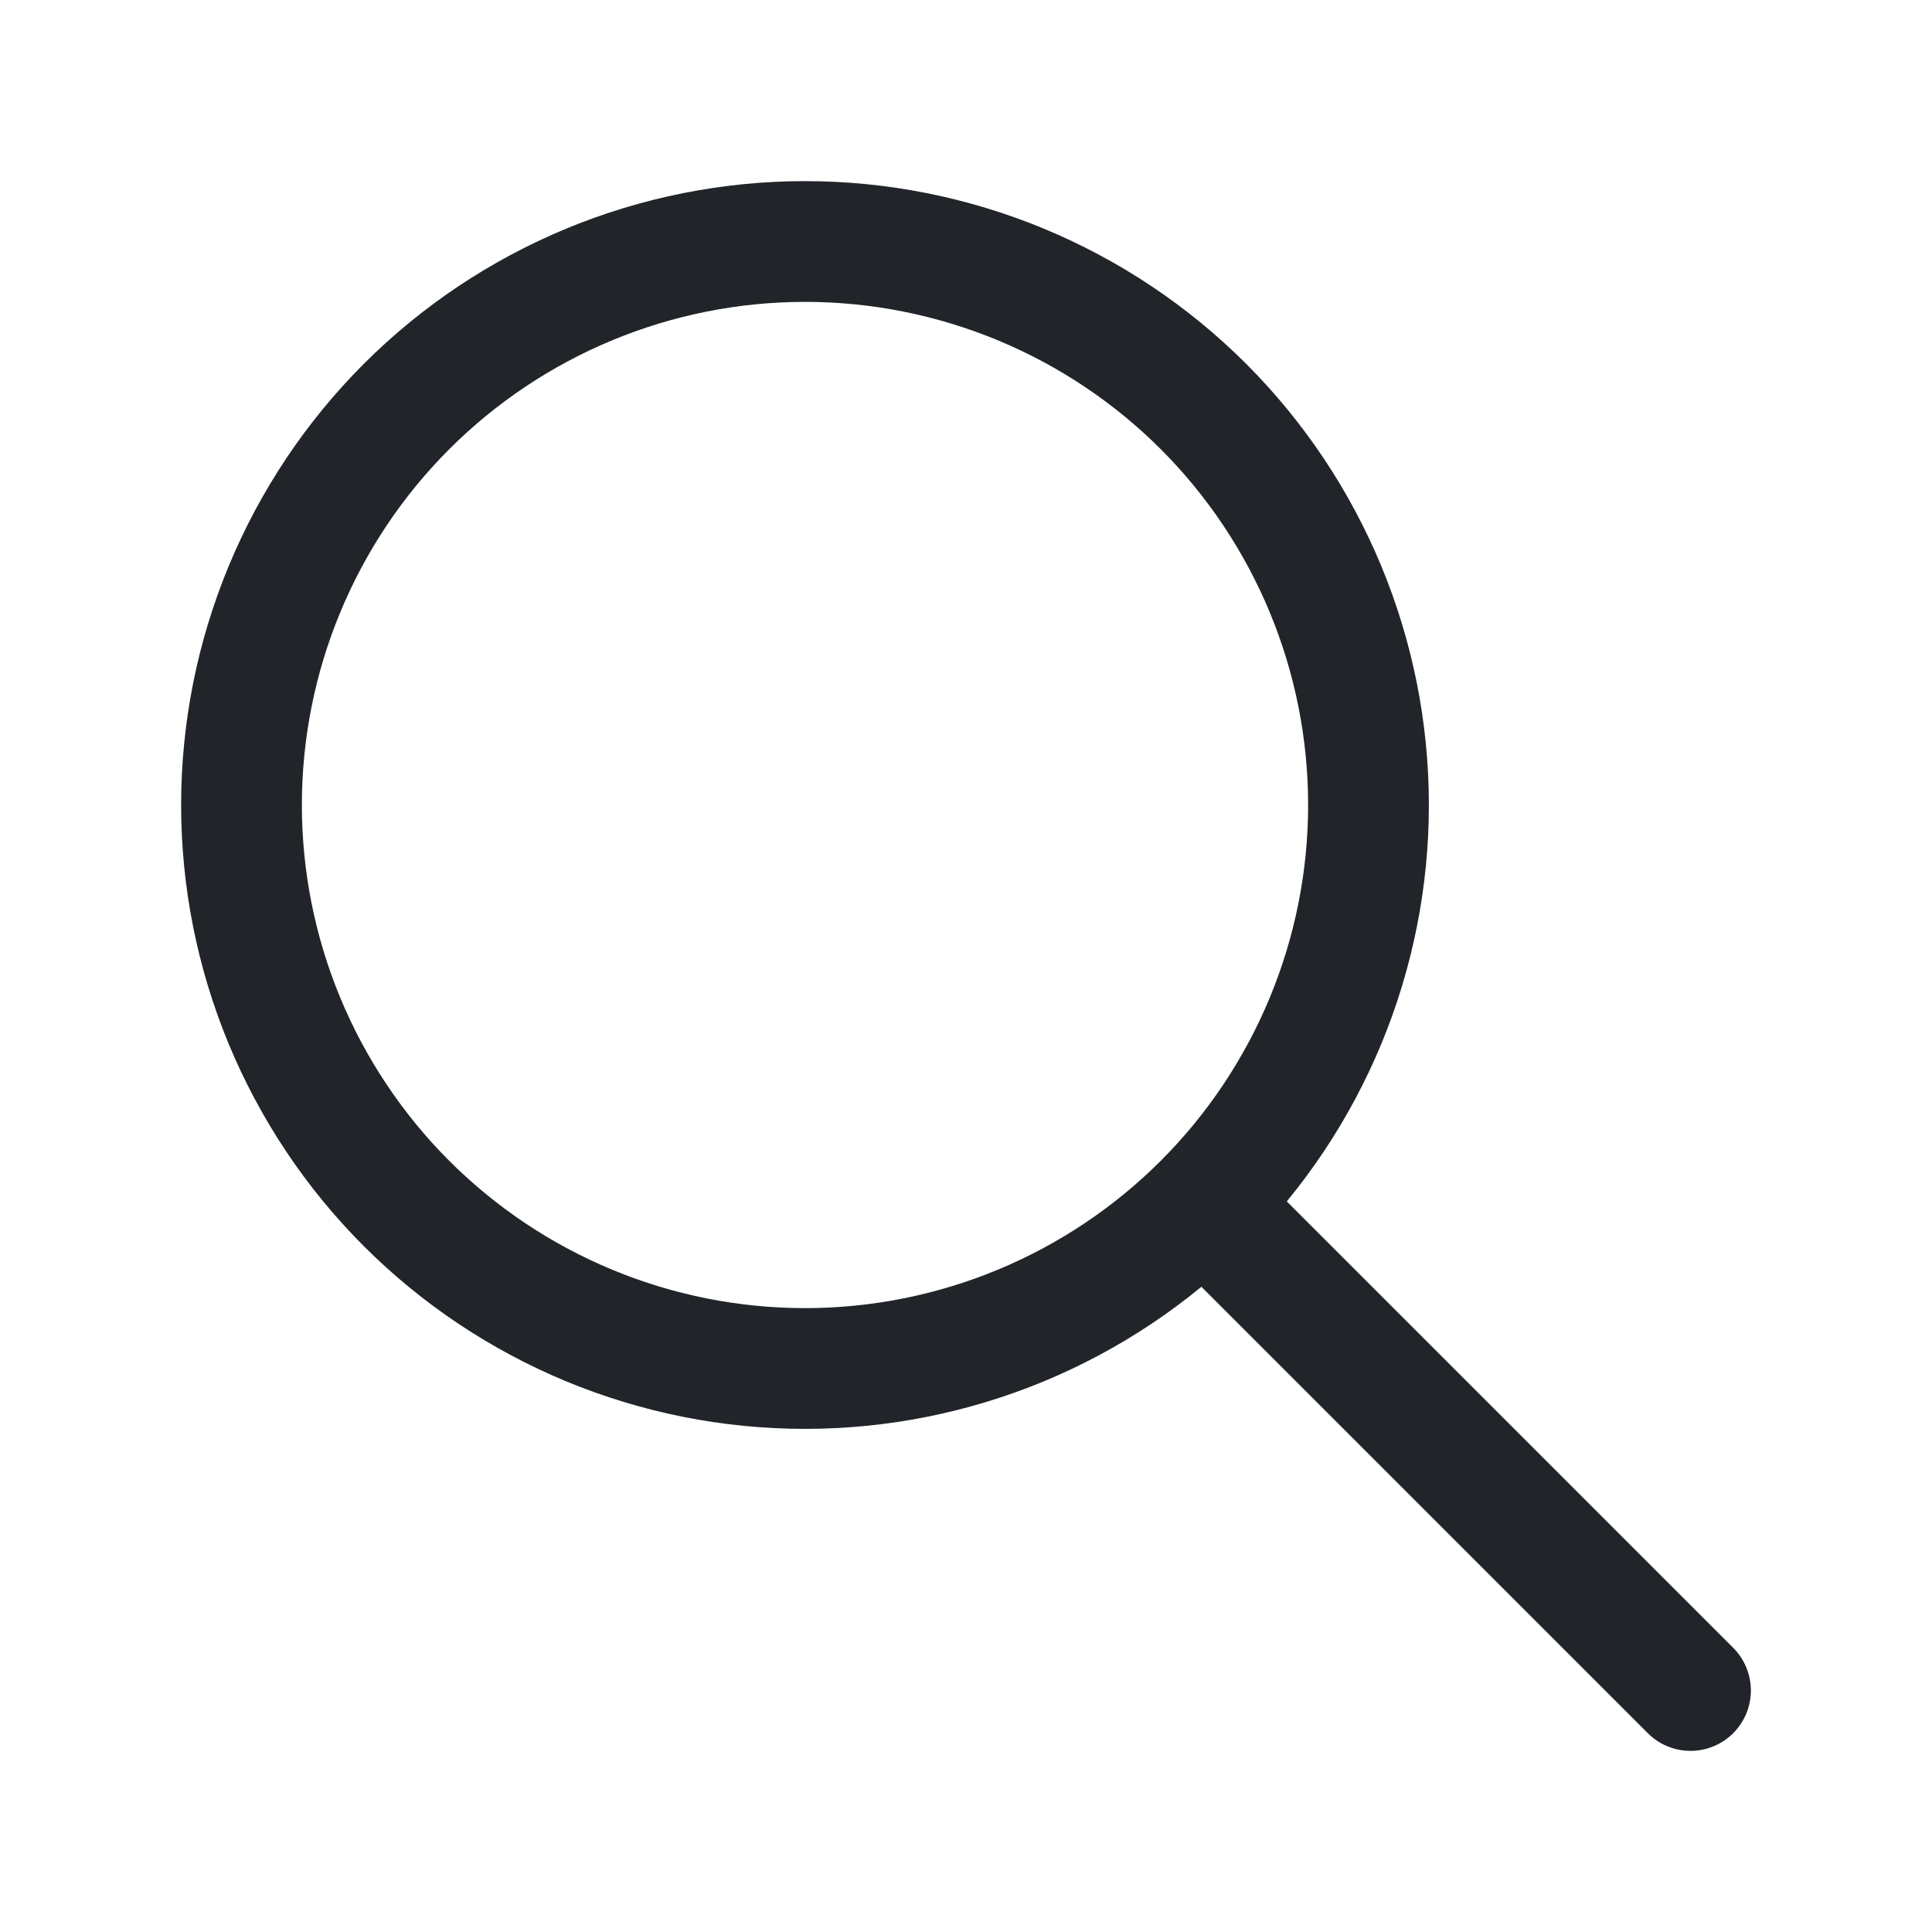
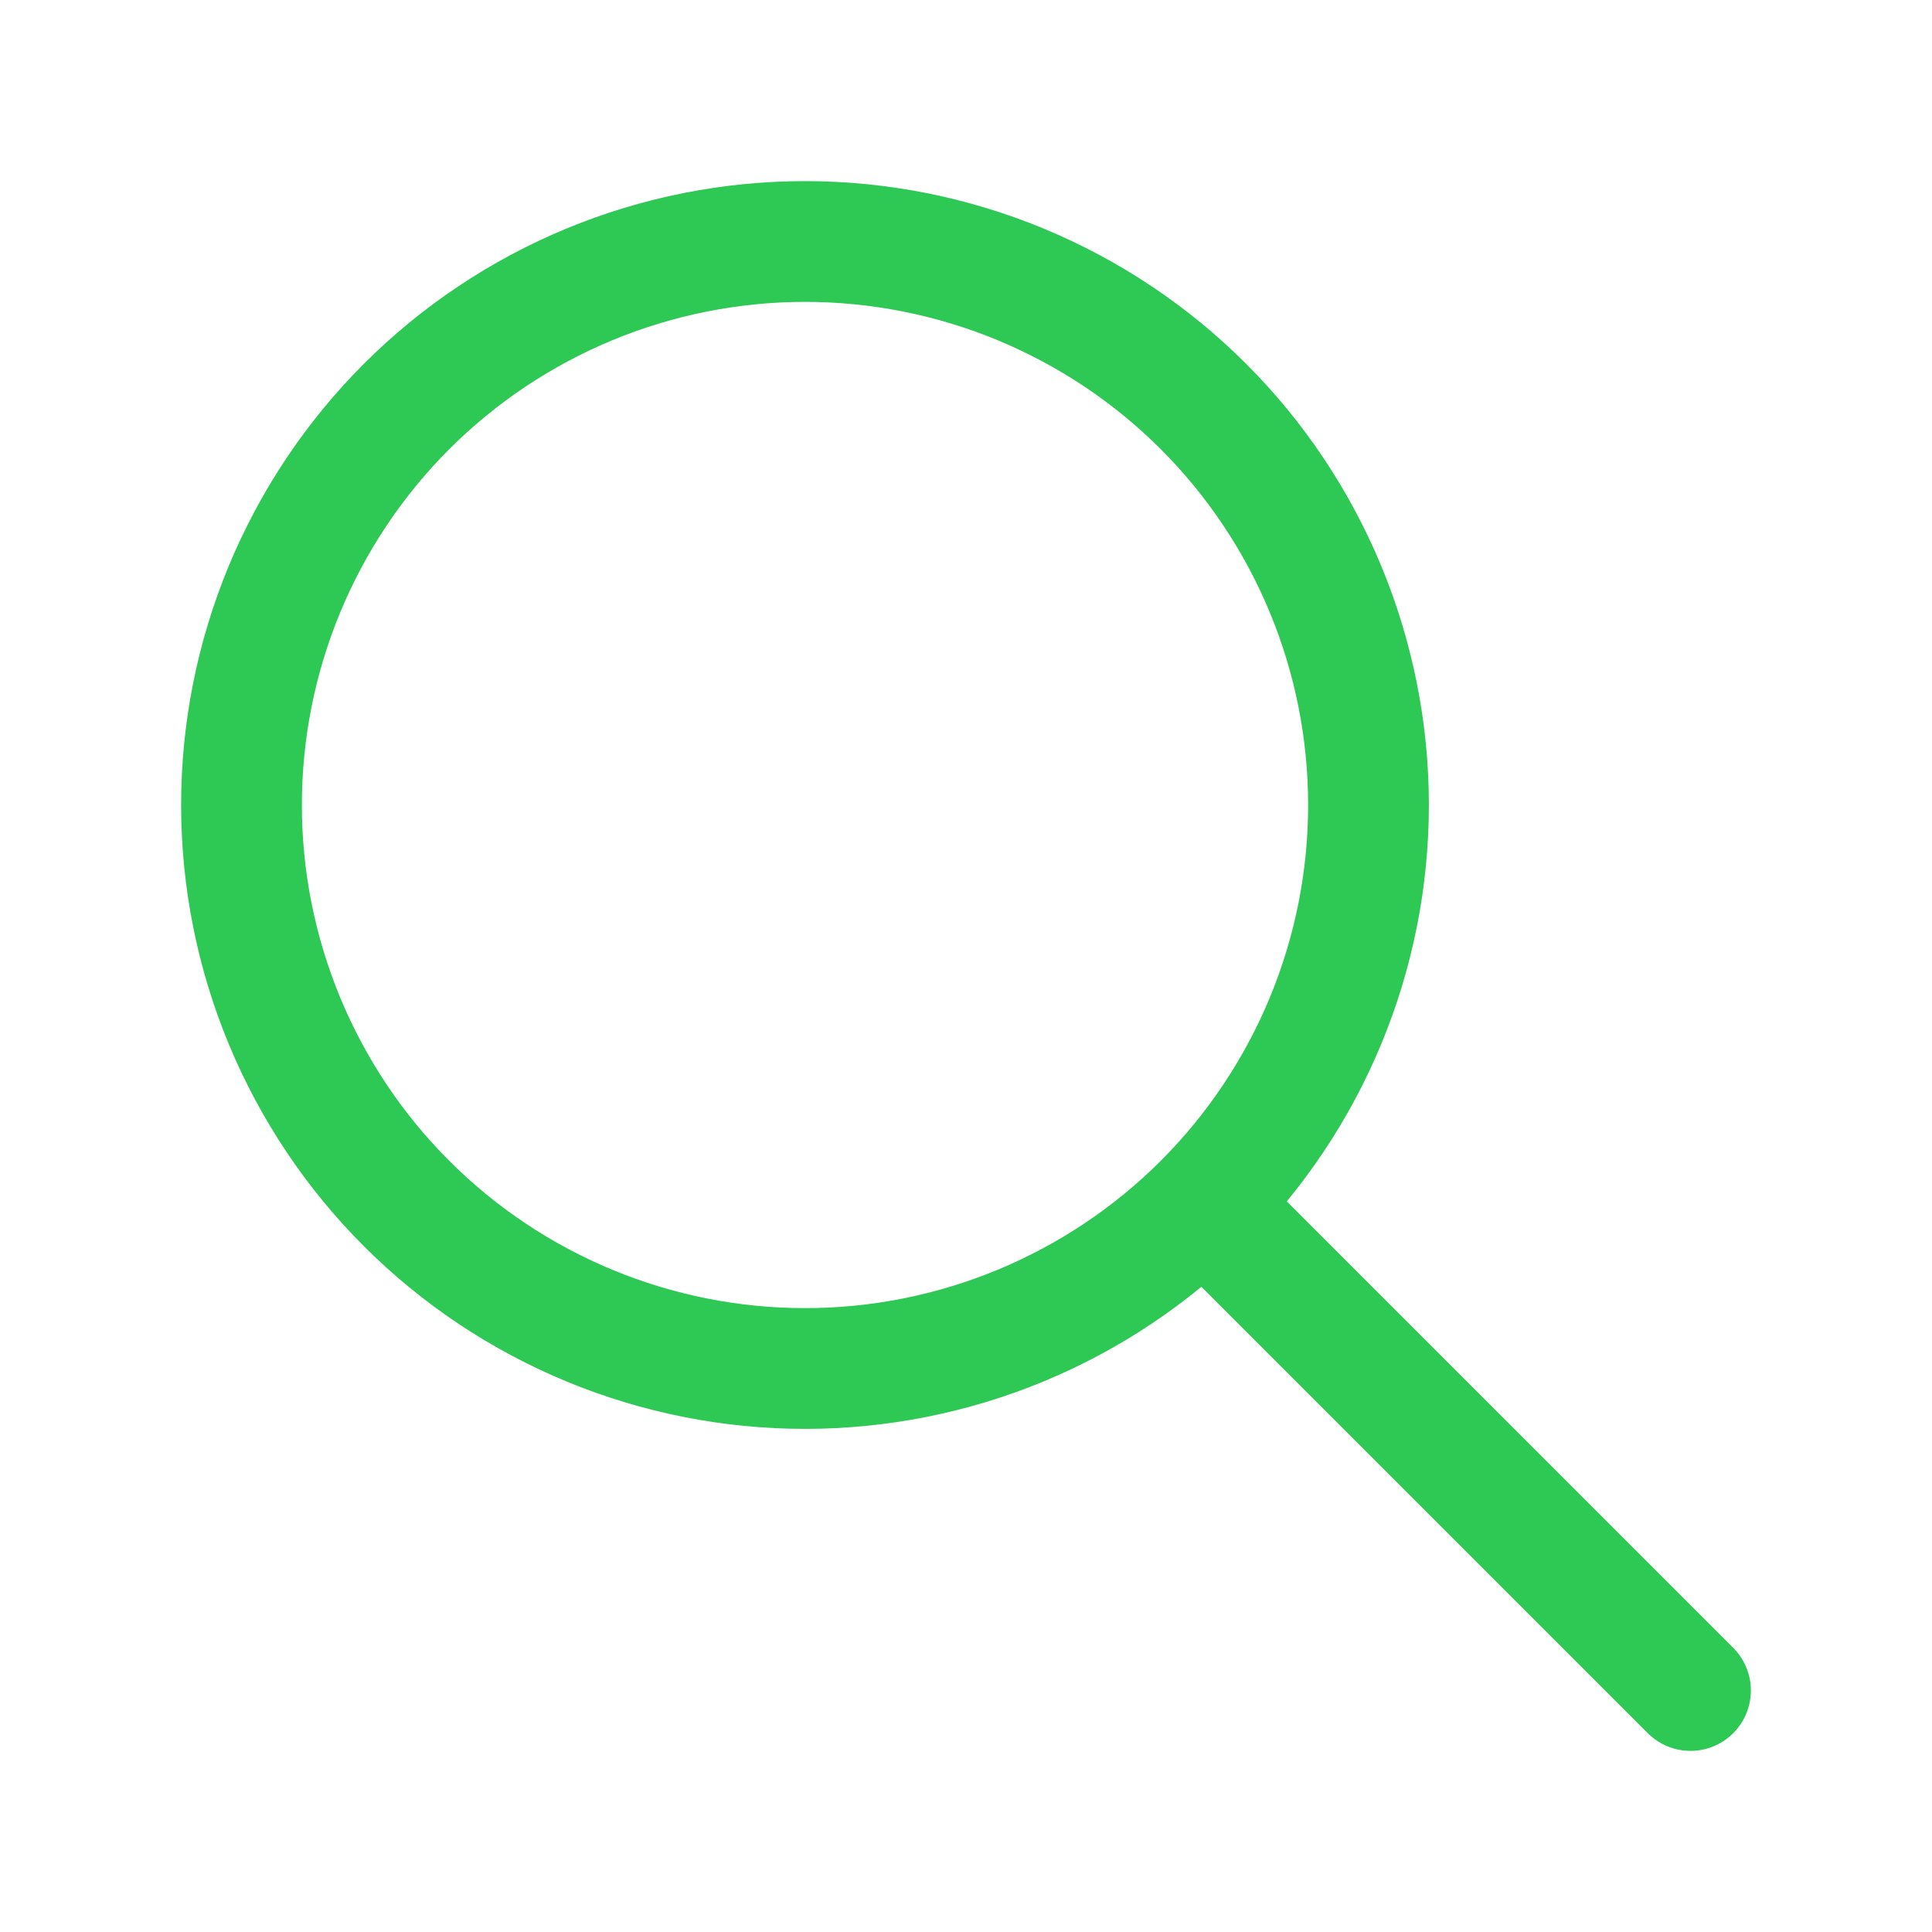
<svg xmlns="http://www.w3.org/2000/svg" width="24" height="24" viewBox="0 0 24 24" fill="none">
-   <path d="M21 21L15 15M3 10C3 10.919 3.181 11.829 3.533 12.679C3.885 13.528 4.4 14.3 5.05 14.95C5.7 15.6 6.472 16.115 7.321 16.467C8.171 16.819 9.081 17 10 17C10.919 17 11.829 16.819 12.679 16.467C13.528 16.115 14.3 15.6 14.95 14.95C15.6 14.3 16.115 13.528 16.467 12.679C16.819 11.829 17 10.919 17 10C17 9.081 16.819 8.171 16.467 7.321C16.115 6.472 15.6 5.7 14.95 5.05C14.3 4.4 13.528 3.885 12.679 3.533C11.829 3.181 10.919 3 10 3C9.081 3 8.171 3.181 7.321 3.533C6.472 3.885 5.7 4.4 5.05 5.05C4.4 5.7 3.885 6.472 3.533 7.321C3.181 8.171 3 9.081 3 10Z" stroke="#212529" stroke-width="1.5" stroke-linecap="round" stroke-linejoin="round" />
+   <path d="M21 21L15 15M3 10C3 10.919 3.181 11.829 3.533 12.679C3.885 13.528 4.4 14.3 5.05 14.95C5.7 15.6 6.472 16.115 7.321 16.467C8.171 16.819 9.081 17 10 17C10.919 17 11.829 16.819 12.679 16.467C13.528 16.115 14.3 15.6 14.95 14.95C15.6 14.3 16.115 13.528 16.467 12.679C16.819 11.829 17 10.919 17 10C17 9.081 16.819 8.171 16.467 7.321C16.115 6.472 15.6 5.7 14.95 5.05C14.3 4.4 13.528 3.885 12.679 3.533C11.829 3.181 10.919 3 10 3C9.081 3 8.171 3.181 7.321 3.533C6.472 3.885 5.7 4.4 5.05 5.05C4.4 5.7 3.885 6.472 3.533 7.321C3.181 8.171 3 9.081 3 10Z" stroke="#2DC954" stroke-width="1.5" stroke-linecap="round" stroke-linejoin="round" />
</svg>
